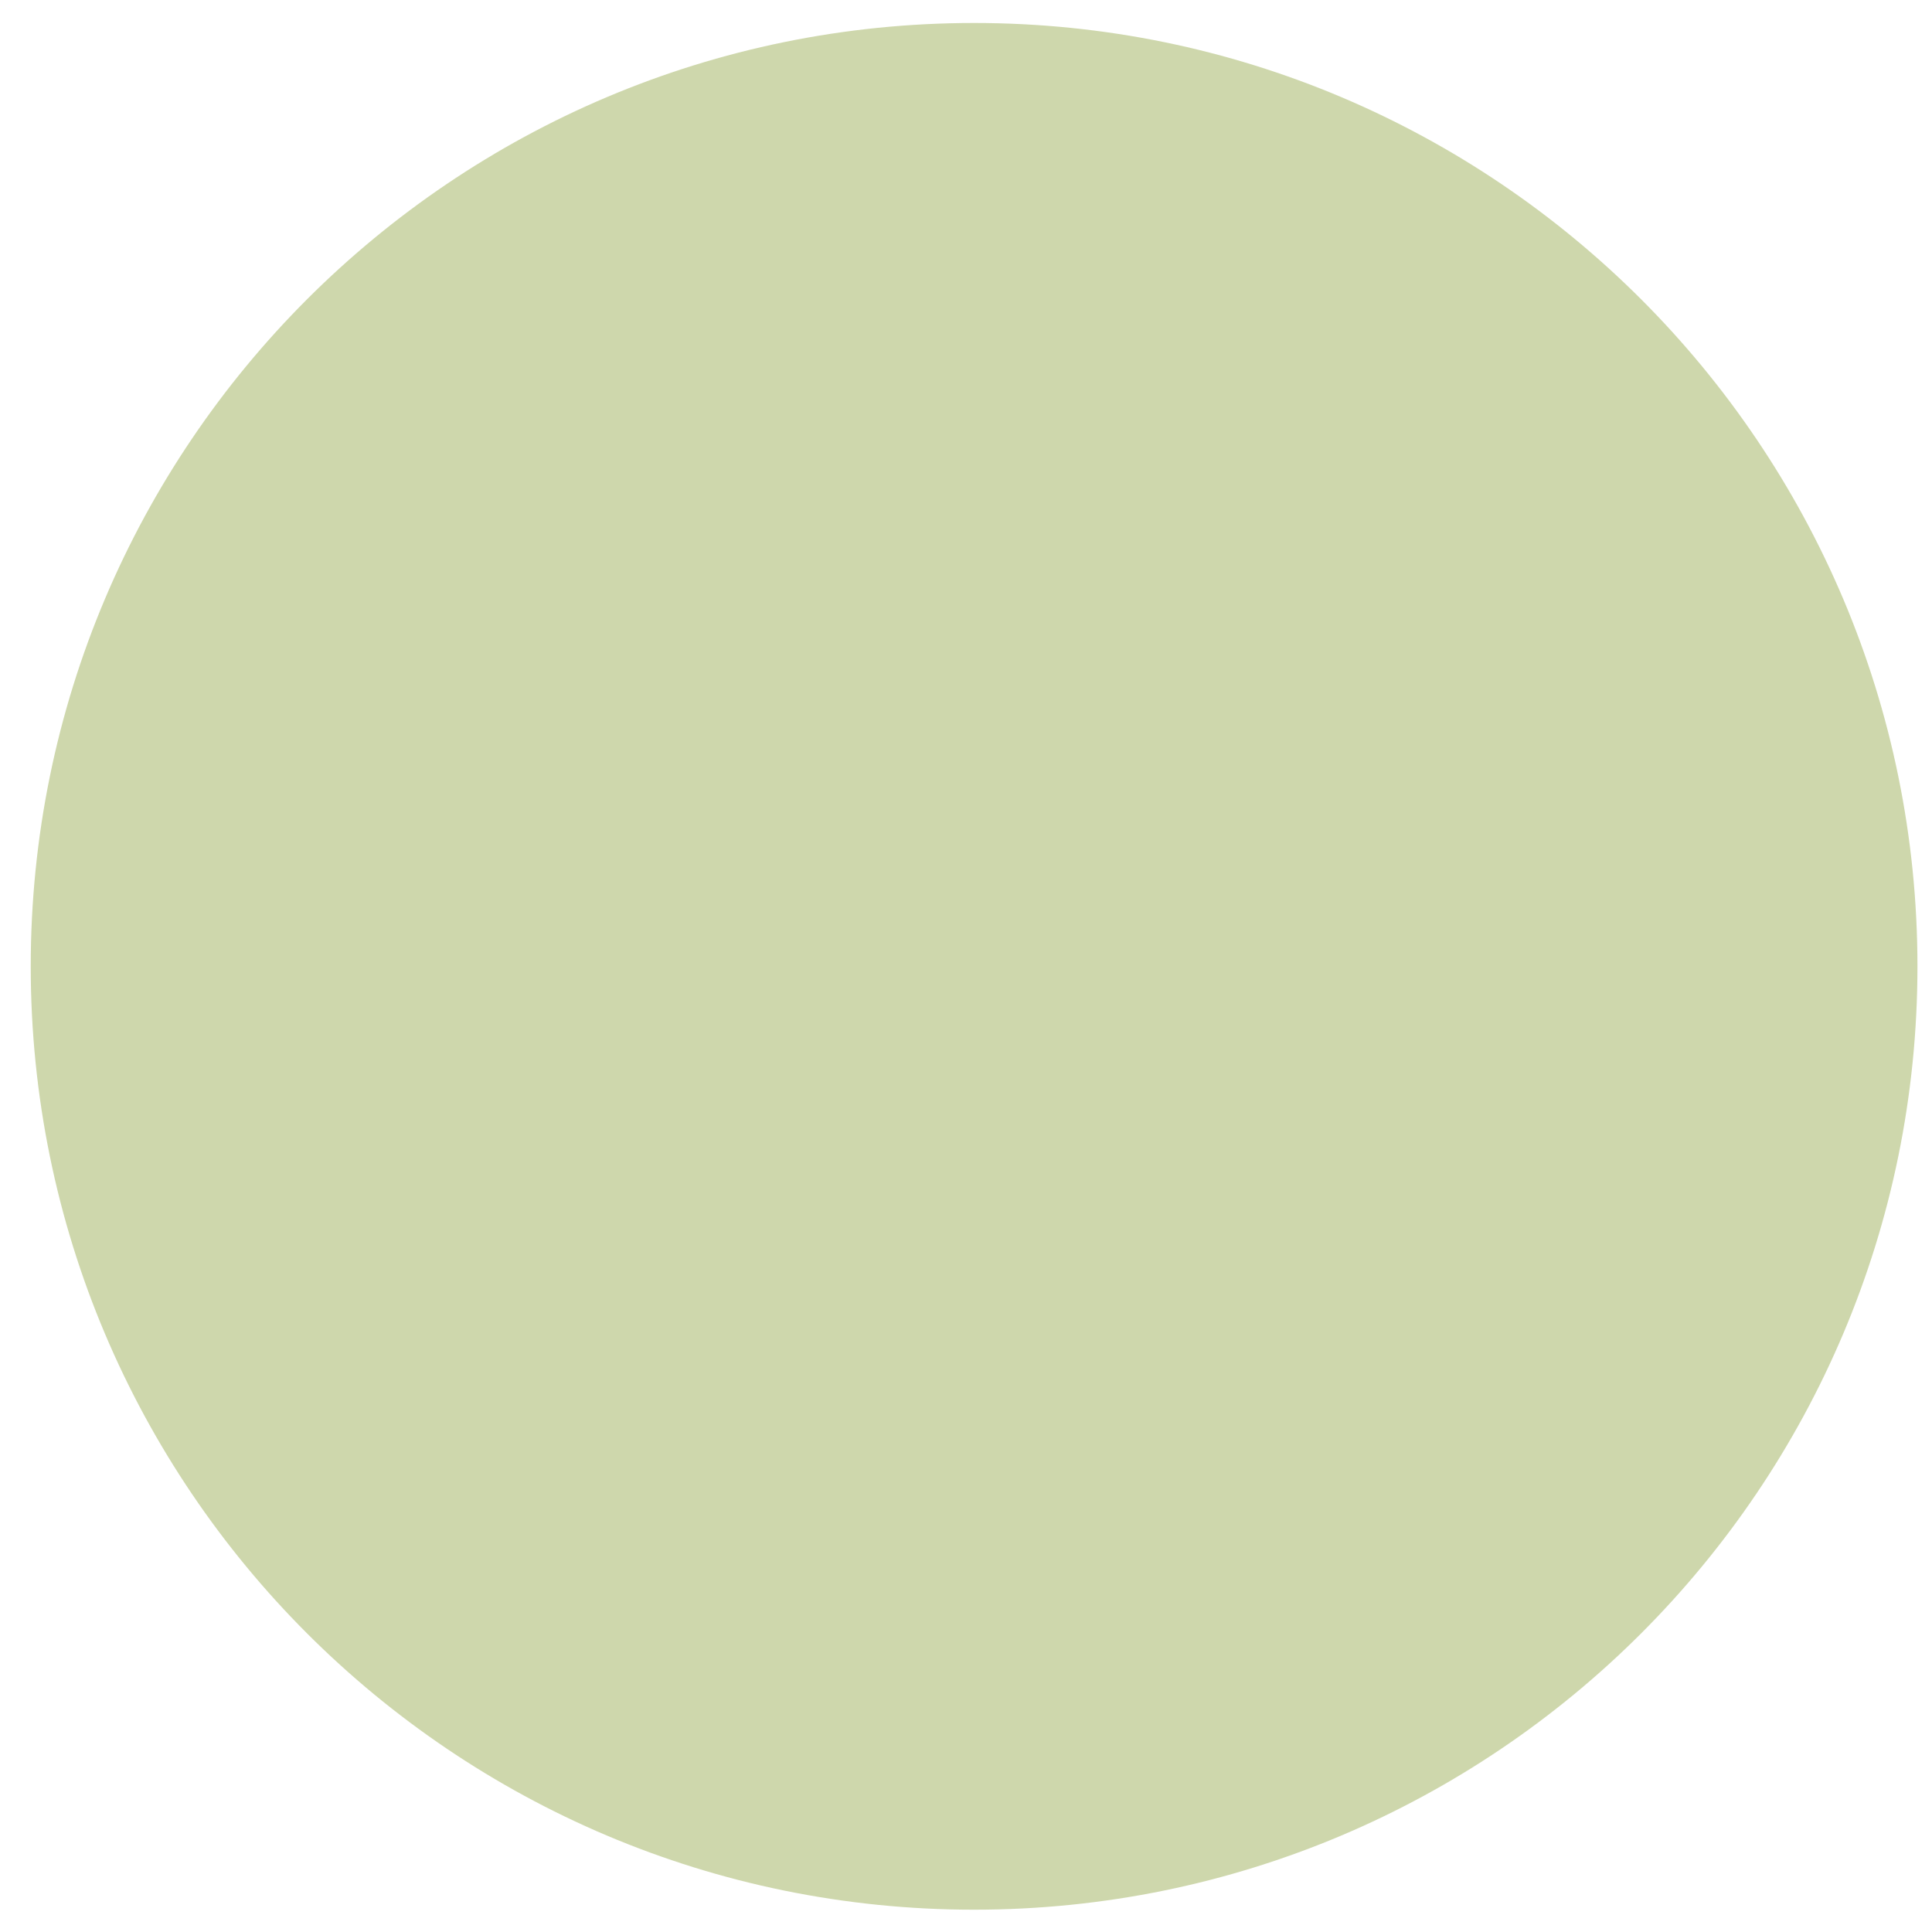
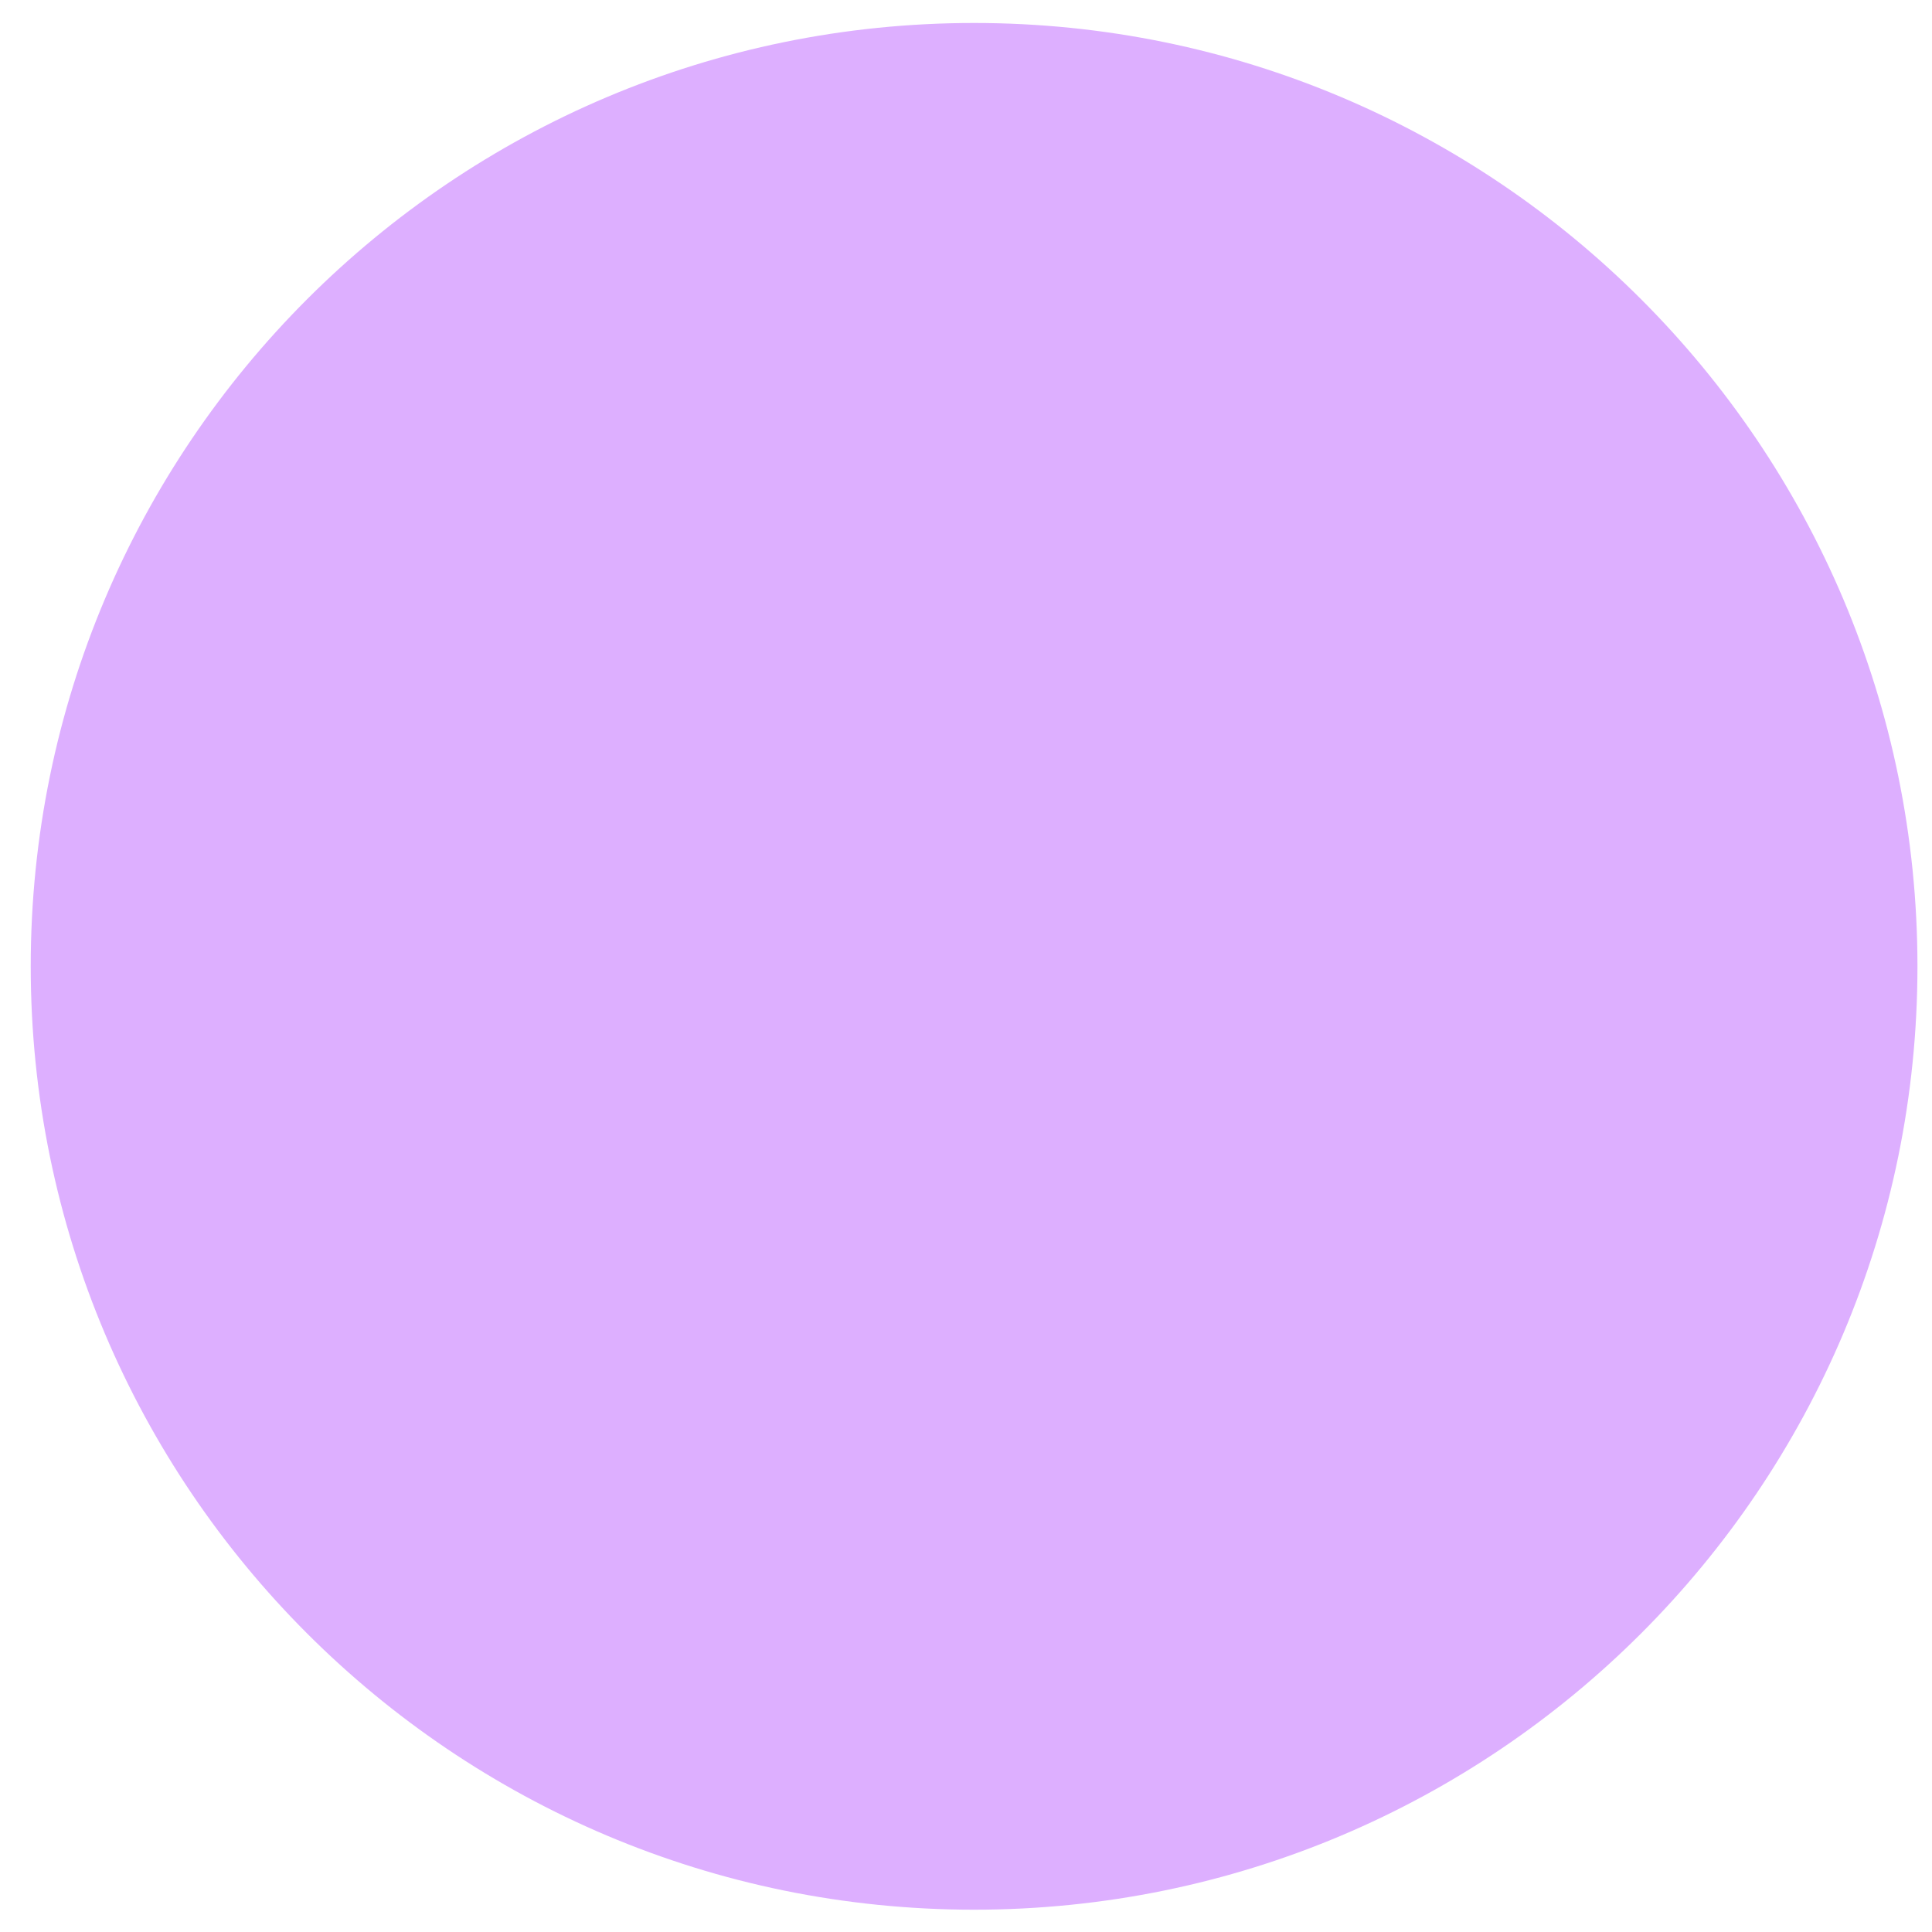
<svg xmlns="http://www.w3.org/2000/svg" height="100%" style="fill-rule:evenodd;clip-rule:evenodd;stroke-linejoin:round;stroke-miterlimit:2;" version="1.1" viewBox="0 0 512 512" width="100%" xml:space="preserve" id="svg3013">
  <defs id="defs3017" />
  <rect clip-rule="evenodd" fill="none" fill-rule="evenodd" height="511" width="511" id="rect10429" x="2.634" y="0.485" style="stroke-width:3.992" />
-   <circle style="fill:#ced7ac;fill-opacity:1;stroke:none;stroke-width:2.5;stroke-miterlimit:2;stroke-dasharray:none;stroke-opacity:1" id="path10533" cx="258.144" cy="256.09" r="250" />
+   <circle style="fill:#ddafff;fill-opacity:1;stroke:none;stroke-width:2.5;stroke-miterlimit:2;stroke-dasharray:none;stroke-opacity:1" id="path10533" cx="258.144" cy="256.09" r="250" />
</svg>
